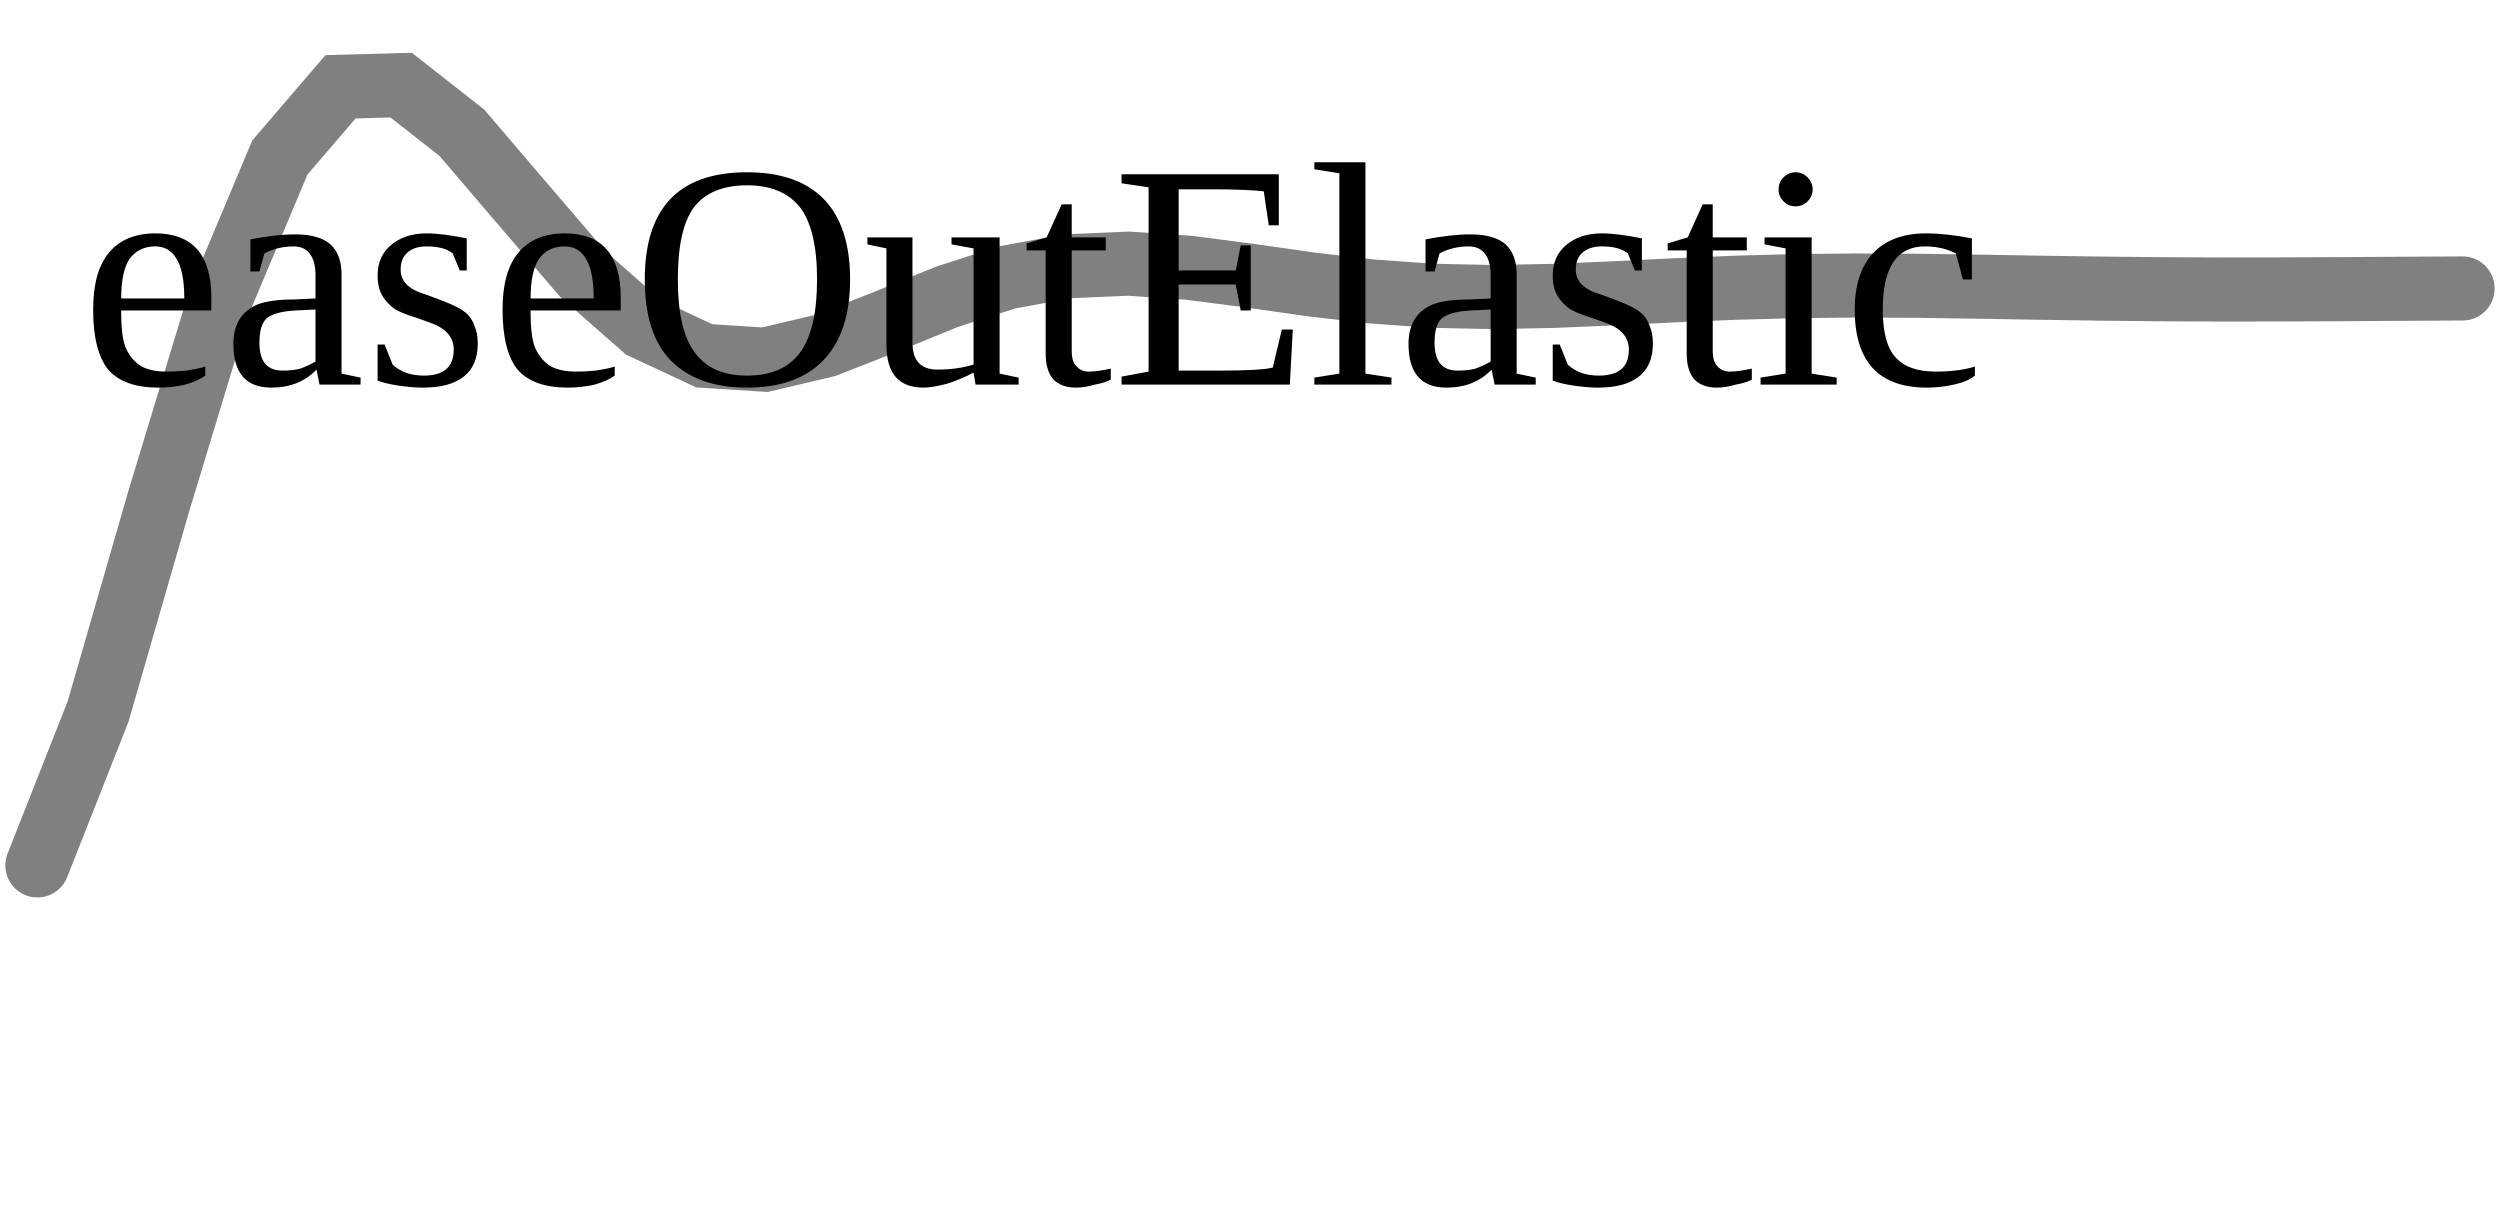
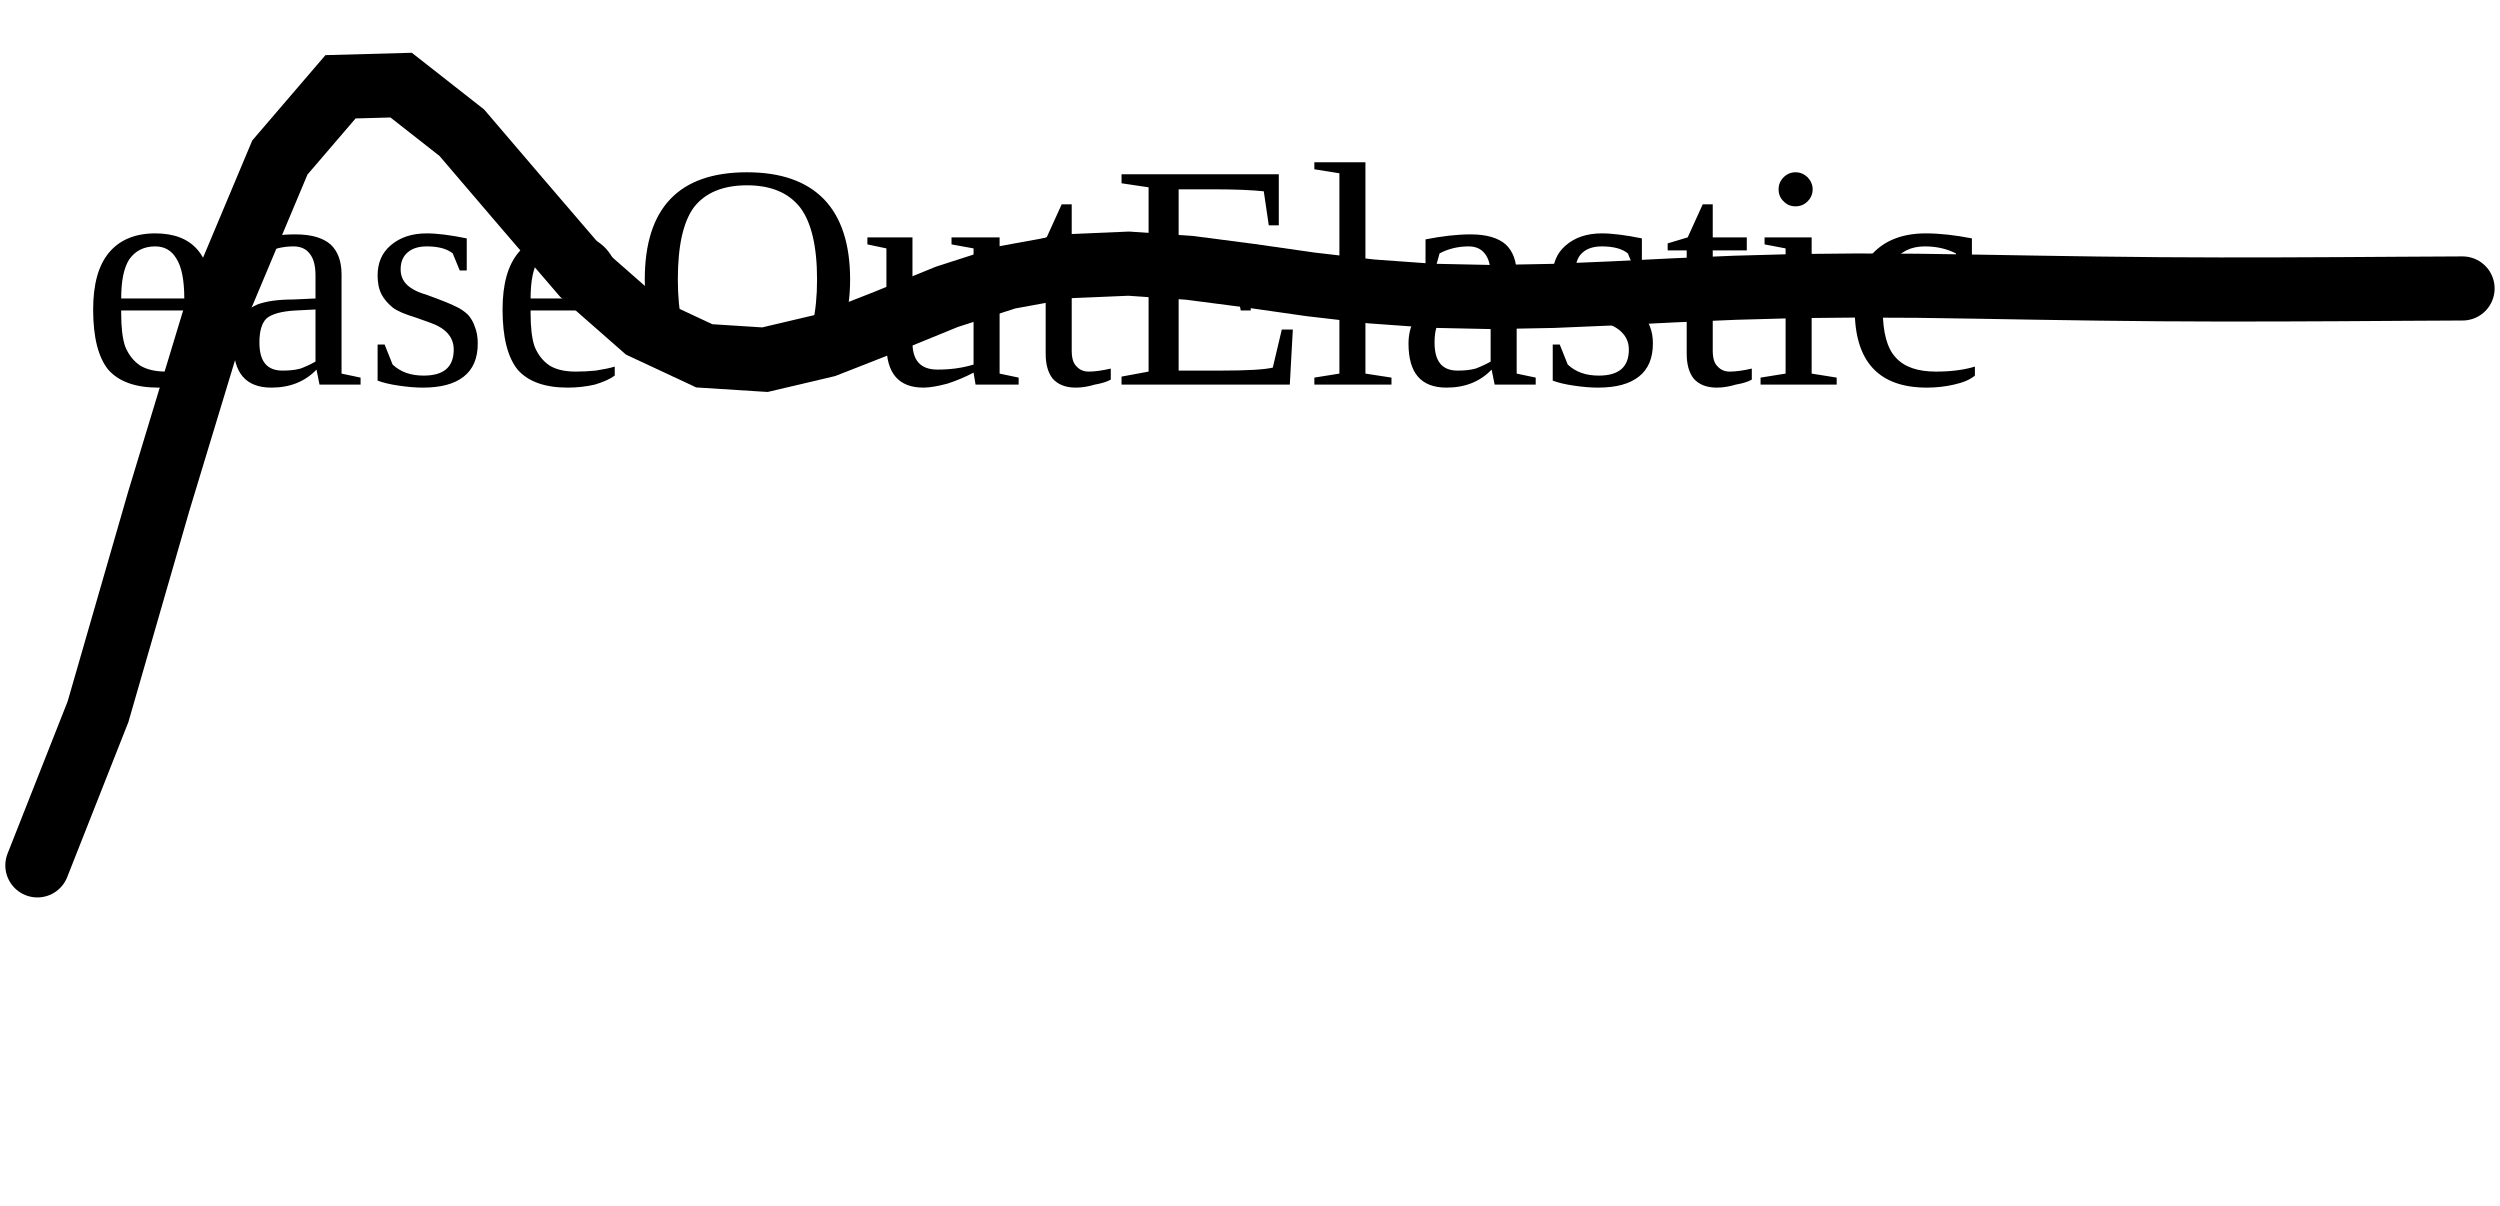
<svg xmlns="http://www.w3.org/2000/svg" version="1.1" id="Calque_1" x="0px" y="0px" width="39px" height="18.8px" viewBox="0 0 39 18.8" enable-background="new 0 0 39 18.8" xml:space="preserve">
  <g id="sine">
-     <path fill="none" y="6" stroke="#808080" stroke-linecap="round" d=" M0.583 13.500 L0.583 13.500 L1.529 11.103 L2.475 7.825 L3.42 4.710 L4.366 2.457 L5.312 1.354 L6.258 1.328 L7.204 2.070 L8.15 3.177 L9.095 4.278 L10.041 5.109 L10.987 5.551 L11.933 5.611 L12.879 5.388 L13.825 5.017 L14.77 4.631 L15.716 4.326 L16.662 4.153 L17.608 4.113 L18.554 4.178 L19.5 4.301 L20.445 4.436 L21.391 4.546 L22.337 4.614 L23.283 4.634 L24.229 4.616 L25.174 4.576 L26.12 4.529 L27.066 4.489 L28.012 4.463 L28.958 4.454 L29.904 4.458 L30.849 4.472 L31.795 4.488 L32.741 4.502 L33.687 4.512 L34.633 4.516 L35.579 4.515 L36.524 4.511 L37.47 4.505 L38.416 4.500 " />
+     <path fill="none" stroke="#000000" stroke-linecap="round" d=" M0.583 13.500 L0.583 13.500 L1.529 11.103 L2.475 7.825 L3.42 4.710 L4.366 2.457 L5.312 1.354 L6.258 1.328 L7.204 2.070 L8.15 3.177 L9.095 4.278 L10.041 5.109 L10.987 5.551 L11.933 5.611 L12.879 5.388 L13.825 5.017 L14.77 4.631 L15.716 4.326 L16.662 4.153 L17.608 4.113 L18.554 4.178 L19.5 4.301 L20.445 4.436 L21.391 4.546 L22.337 4.614 L23.283 4.634 L24.229 4.616 L25.174 4.576 L26.12 4.529 L27.066 4.489 L28.012 4.463 L28.958 4.454 L29.904 4.458 L30.849 4.472 L31.795 4.488 L32.741 4.502 L33.687 4.512 L34.633 4.516 L35.579 4.515 L36.524 4.511 L37.47 4.505 L38.416 4.500 " />
    <text x="0" y="6" fill="black" font-size="5"> easeOutElastic </text>
  </g>
</svg>
